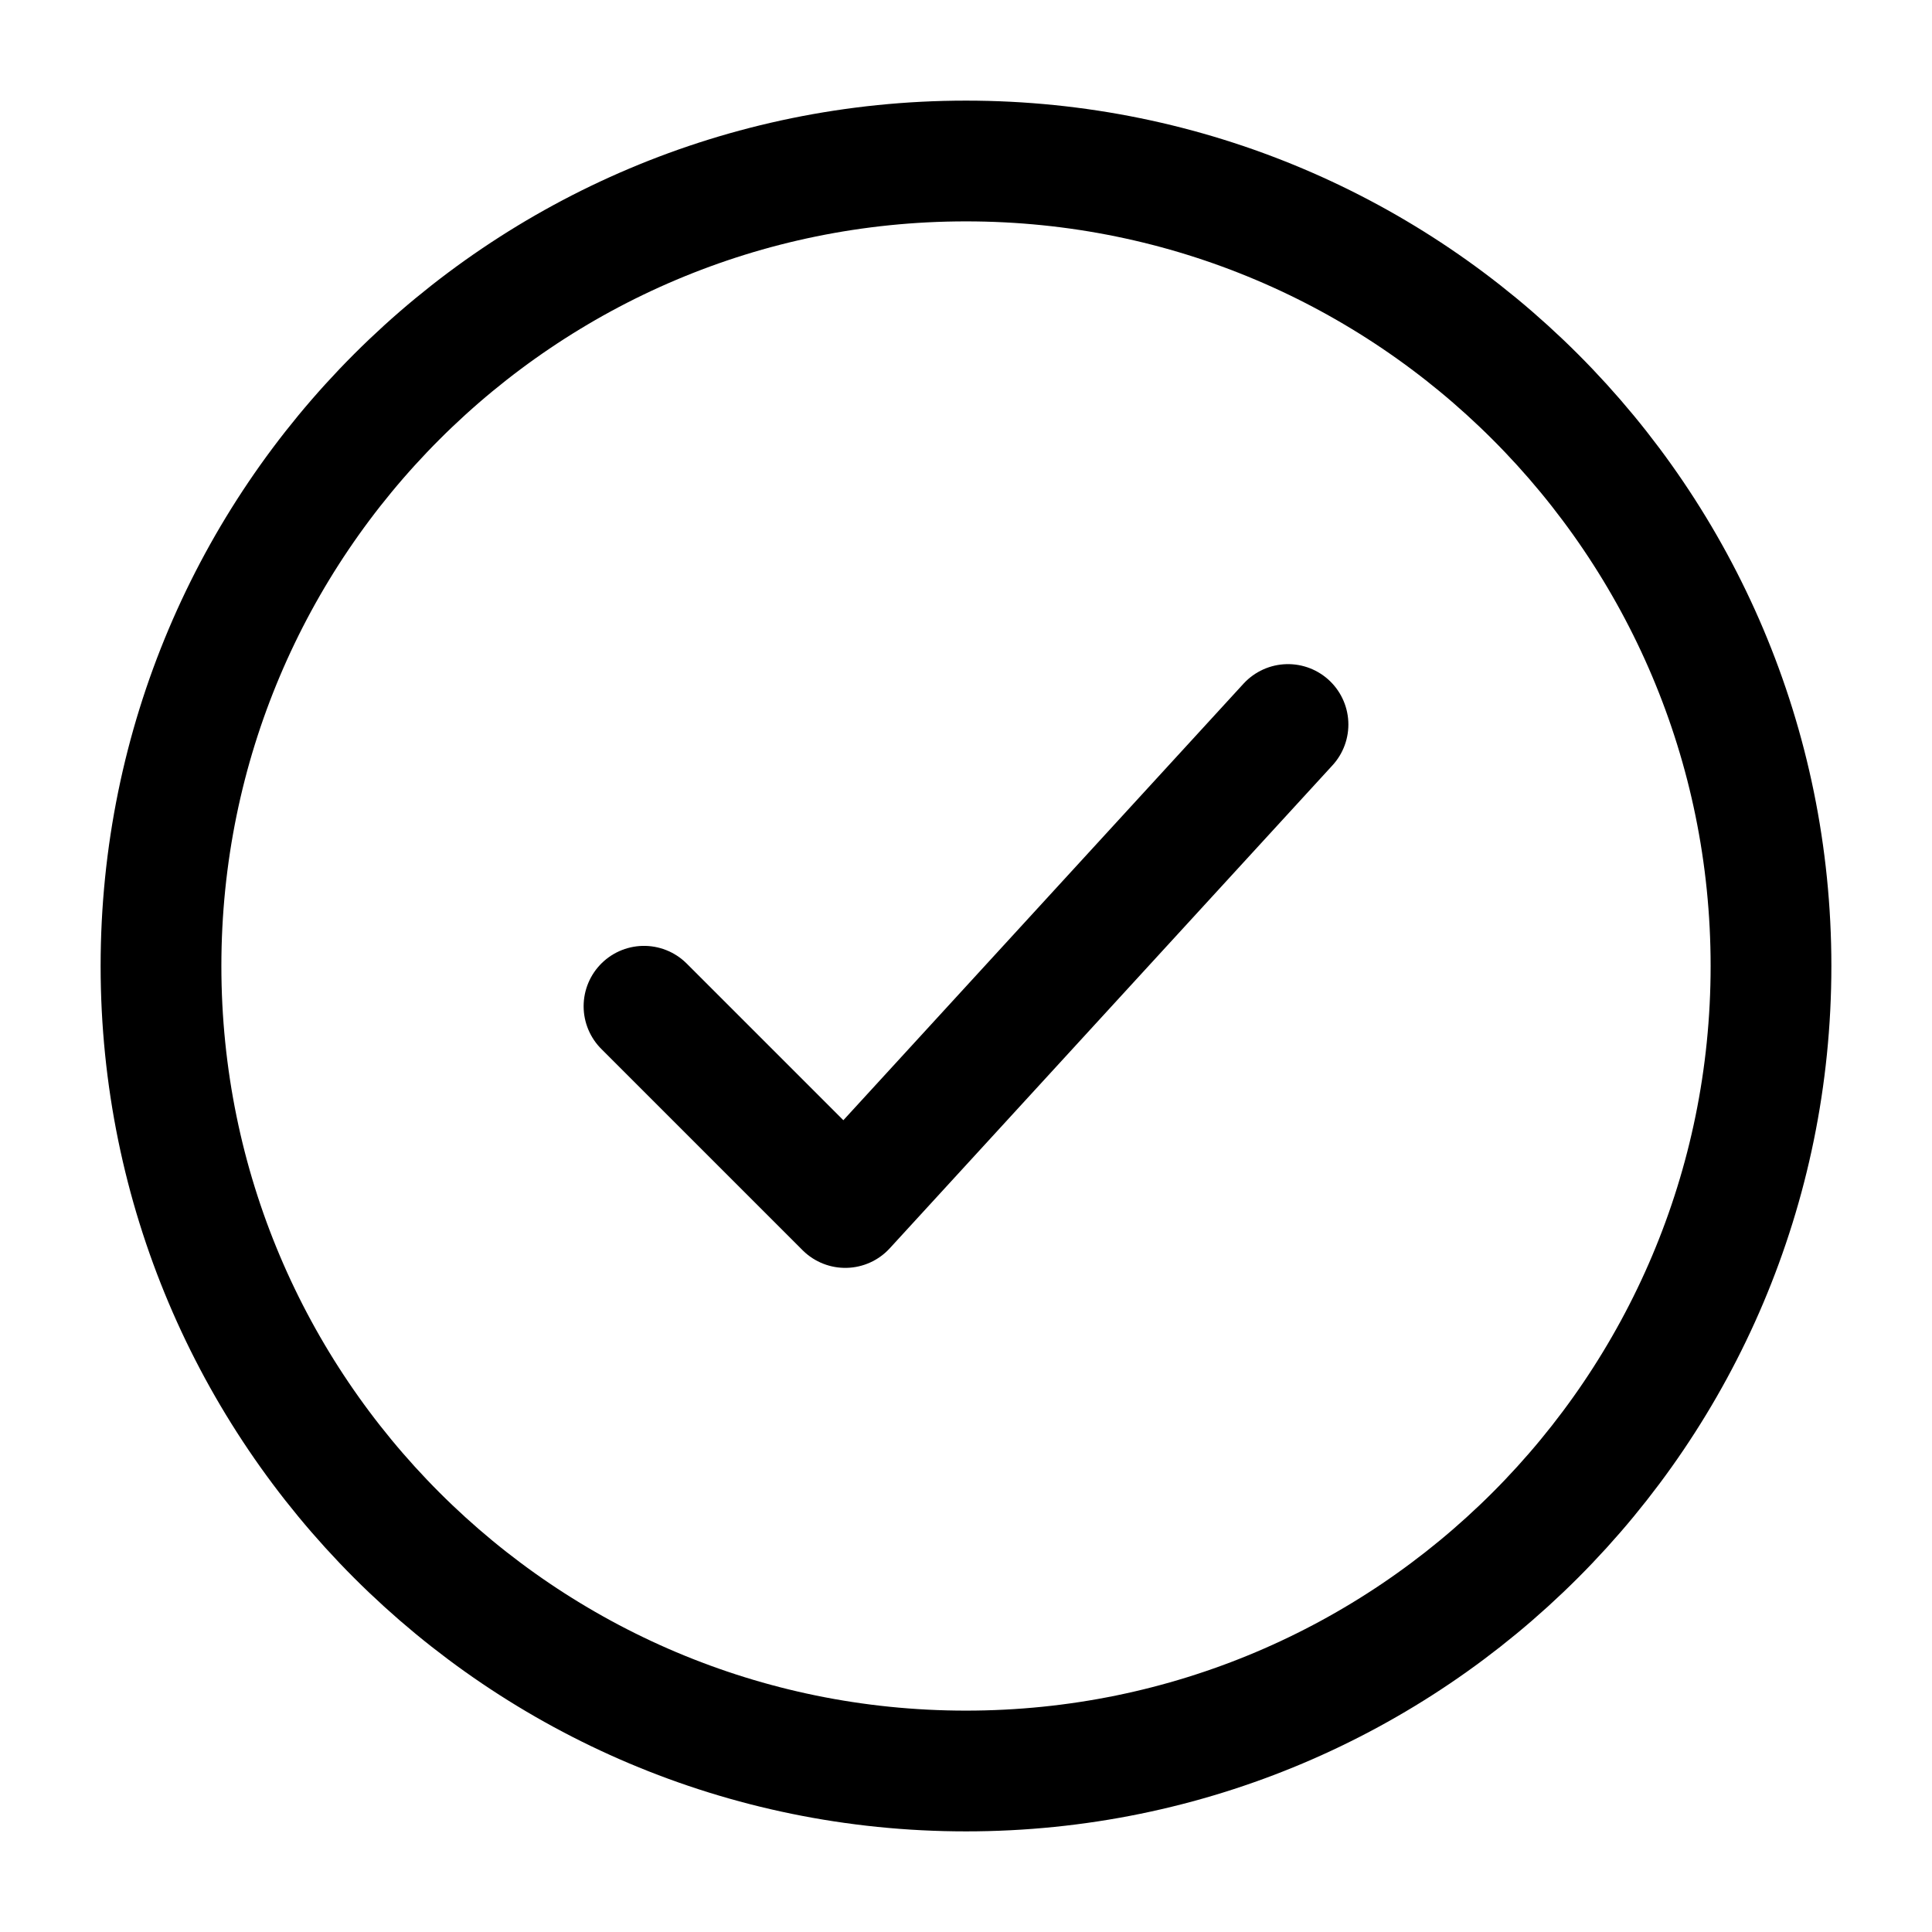
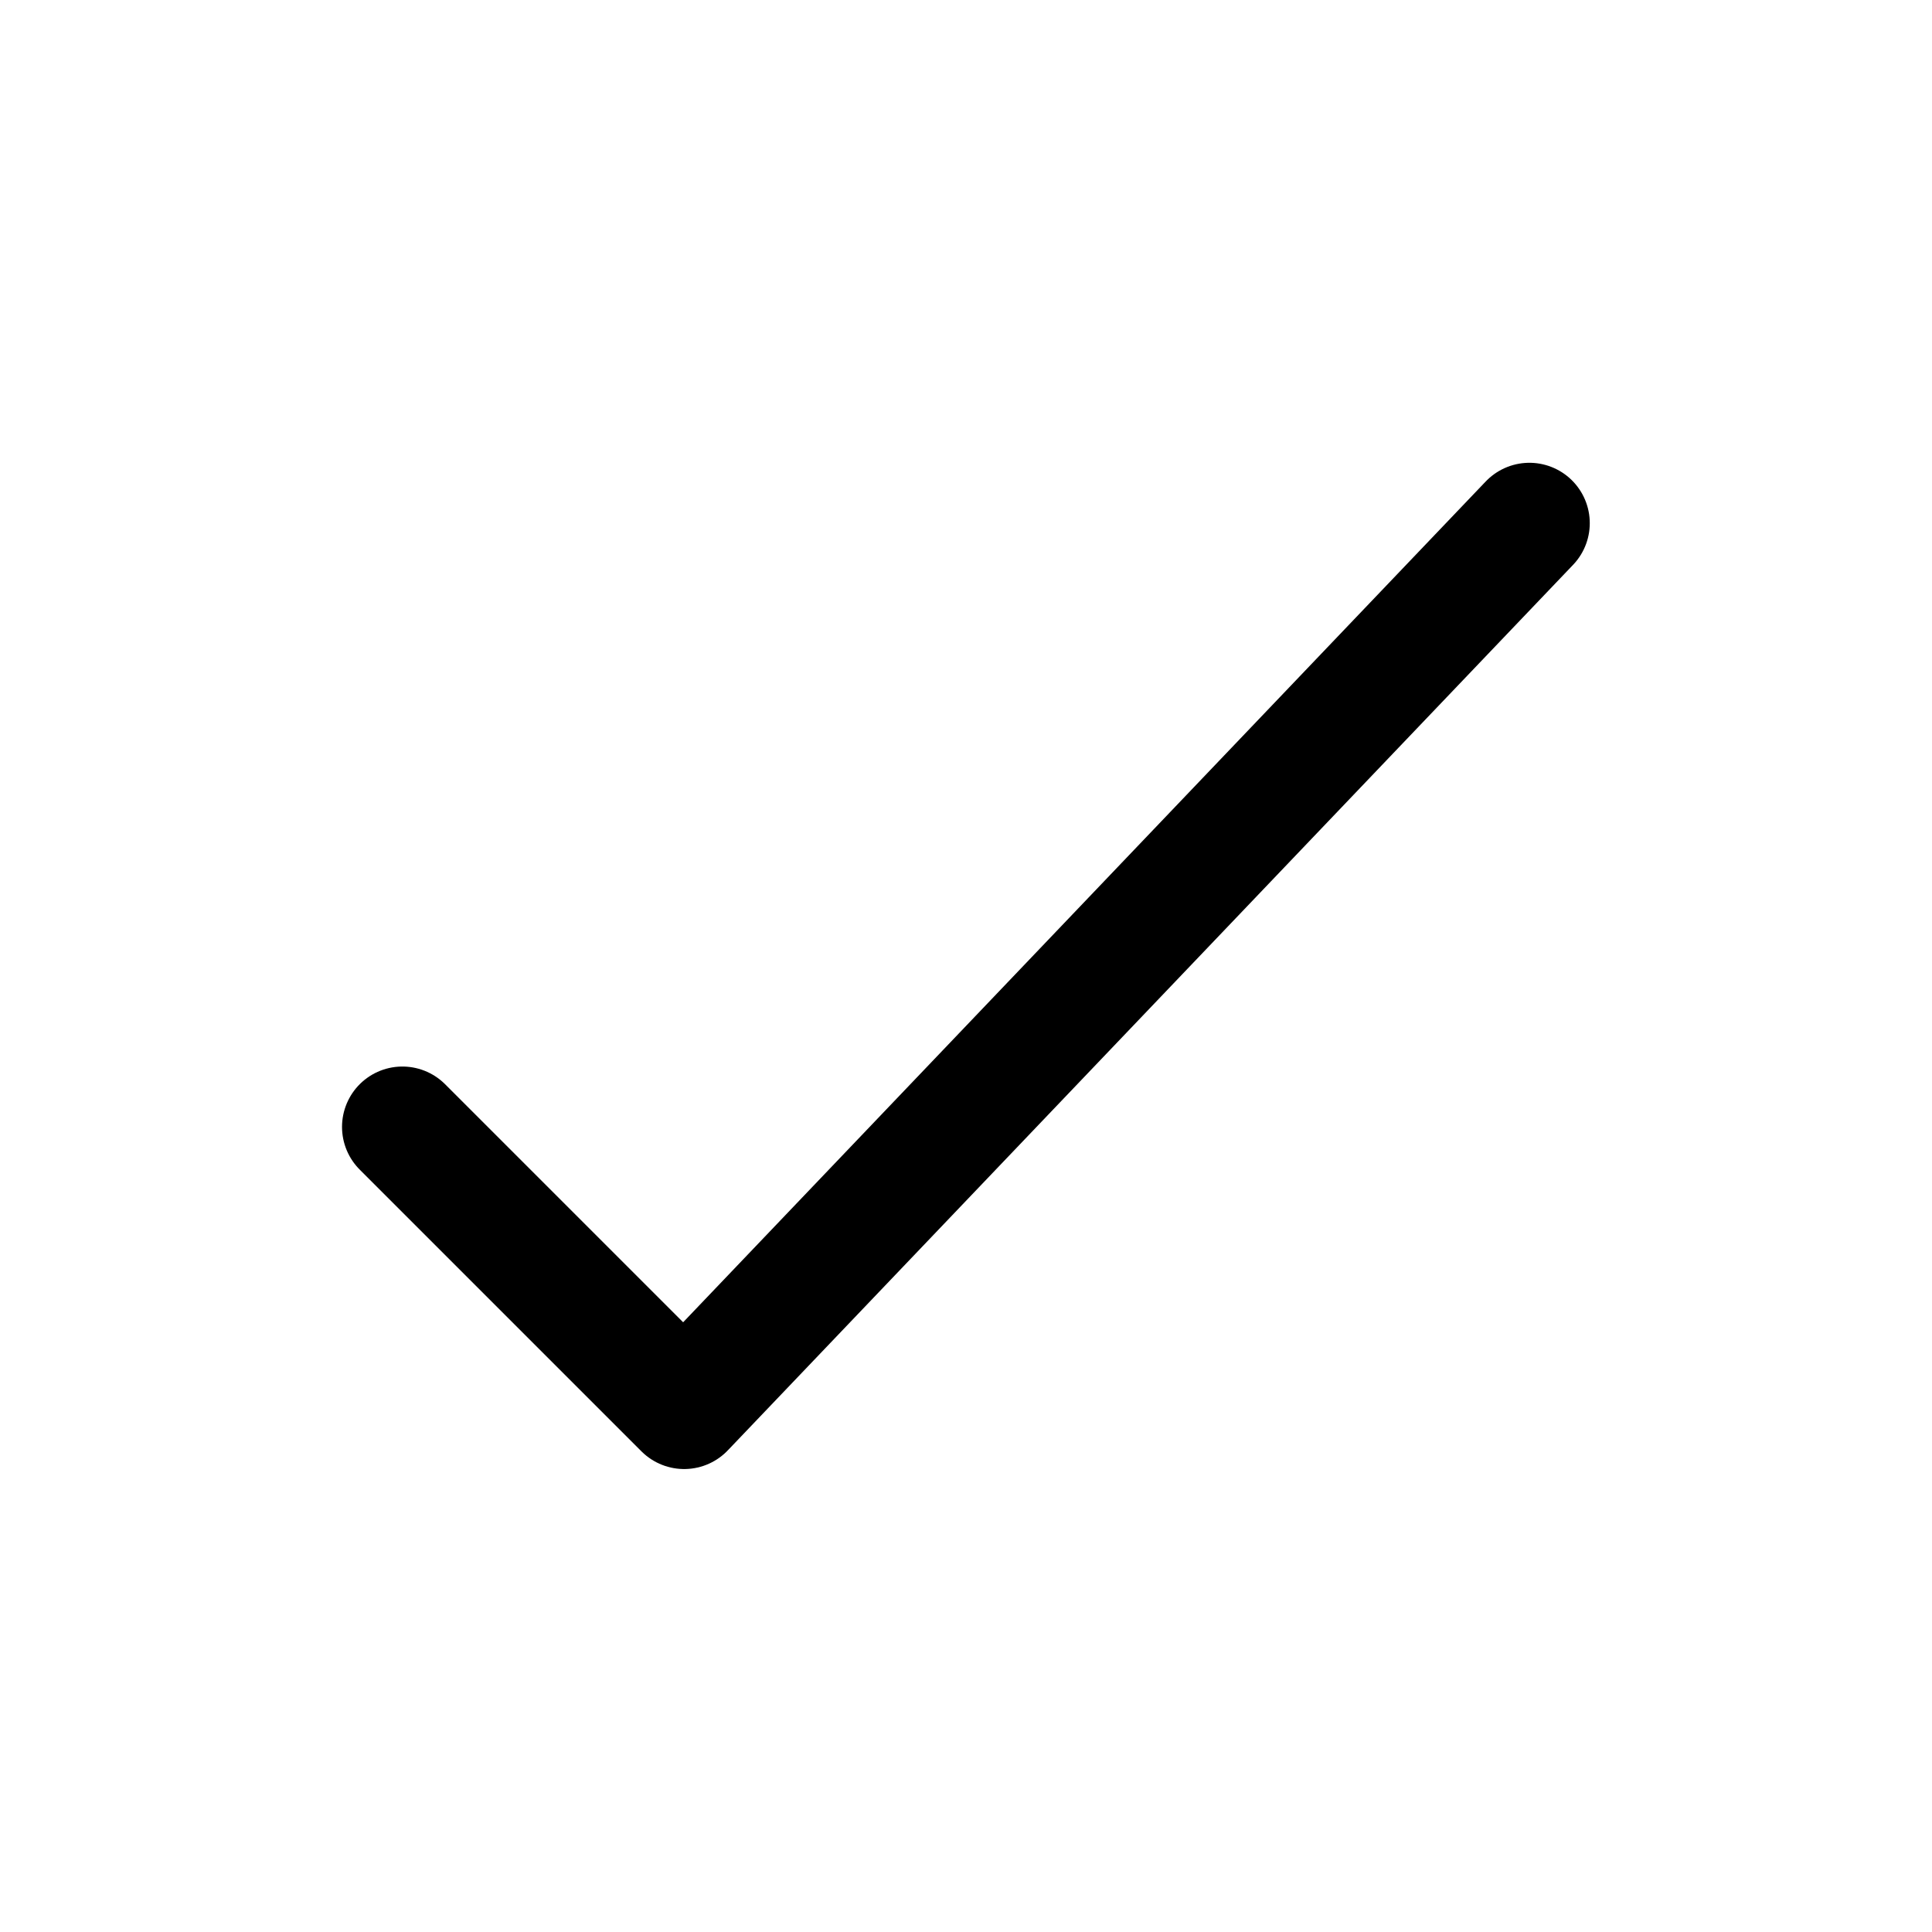
<svg xmlns="http://www.w3.org/2000/svg" width="24" height="24" viewBox="0 0 24 24" fill="none">
-   <path d="M22 12C22 6.477 17.523 2 12 2C6.477 2 2 6.477 2 12C2 17.523 6.477 22 12 22C17.523 22 22 17.523 22 12Z" stroke="#000000" stroke-width="1.5" />
-   <path d="M8 12.5L10.5 15L16 9" stroke="#000000" stroke-width="1.5" stroke-linecap="round" stroke-linejoin="round" />
+   <g transform="translate(4.2487,5.7489)">
+     <g>
+       <path d="M0.75 8.25L4.25 11.75L14.75 0.75" stroke="#000000" stroke-width="1.5" stroke-linecap="round" stroke-linejoin="round" />
+     </g>
+   </g>
</svg>
